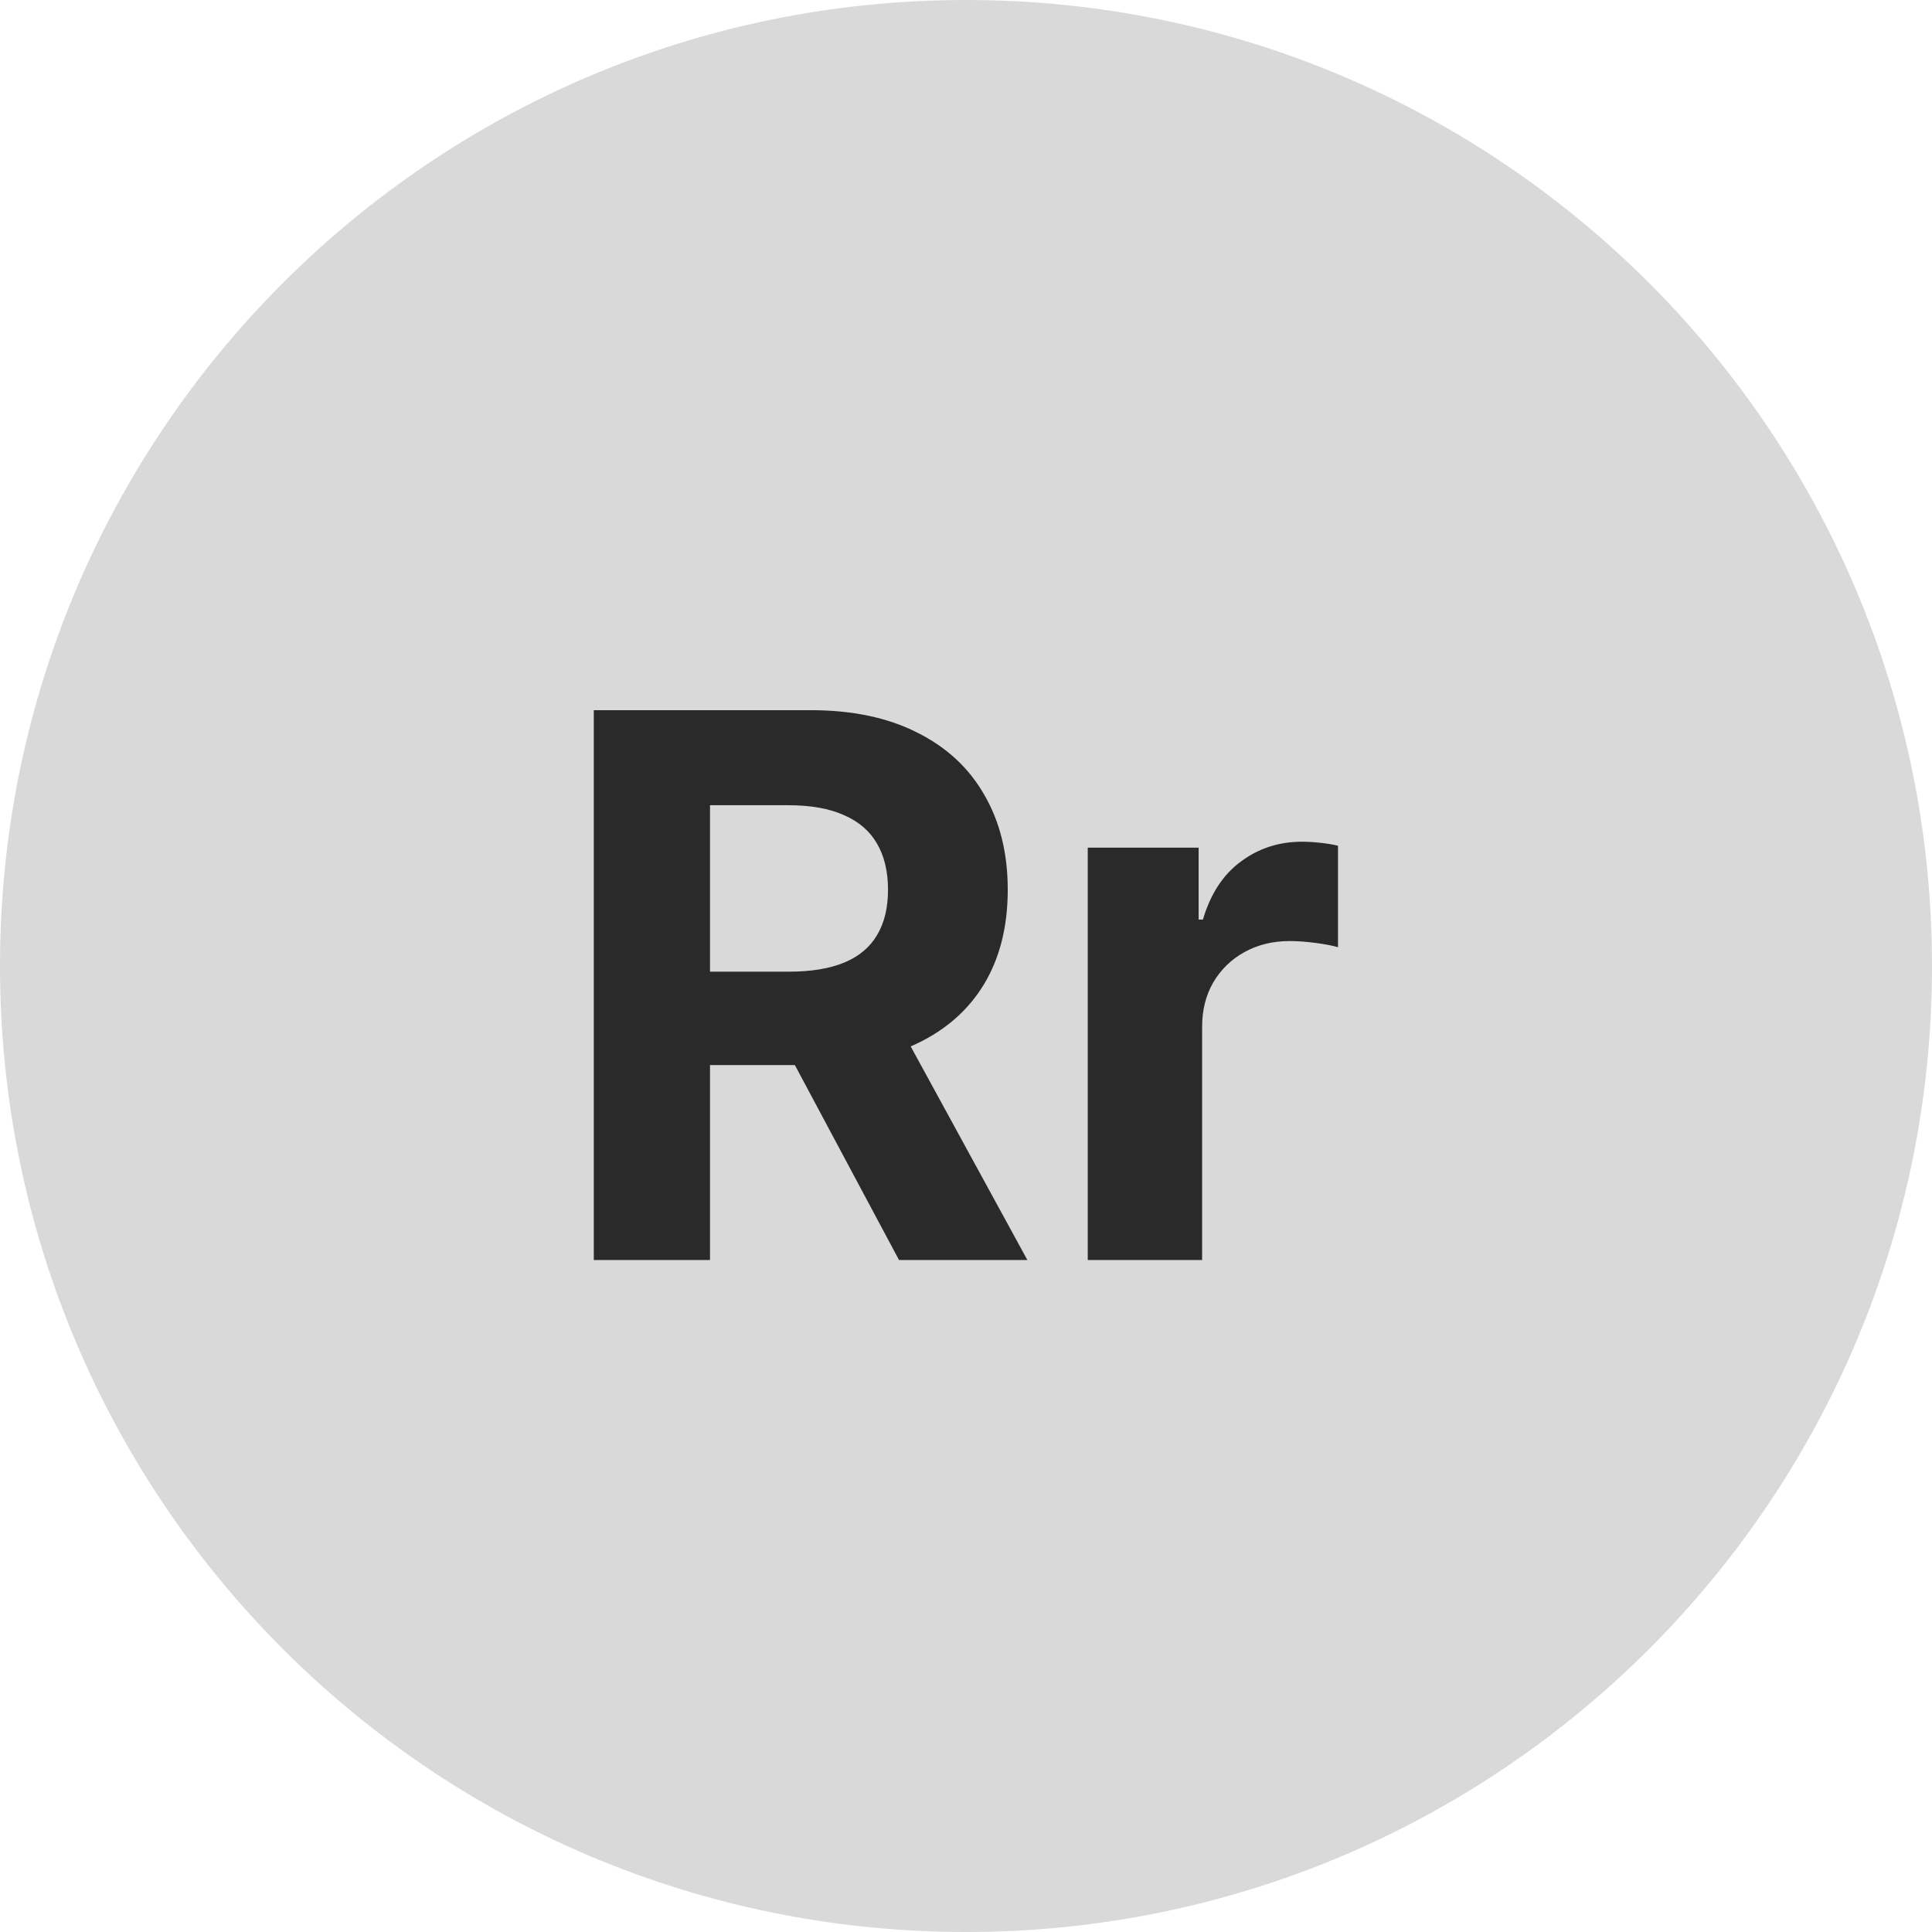
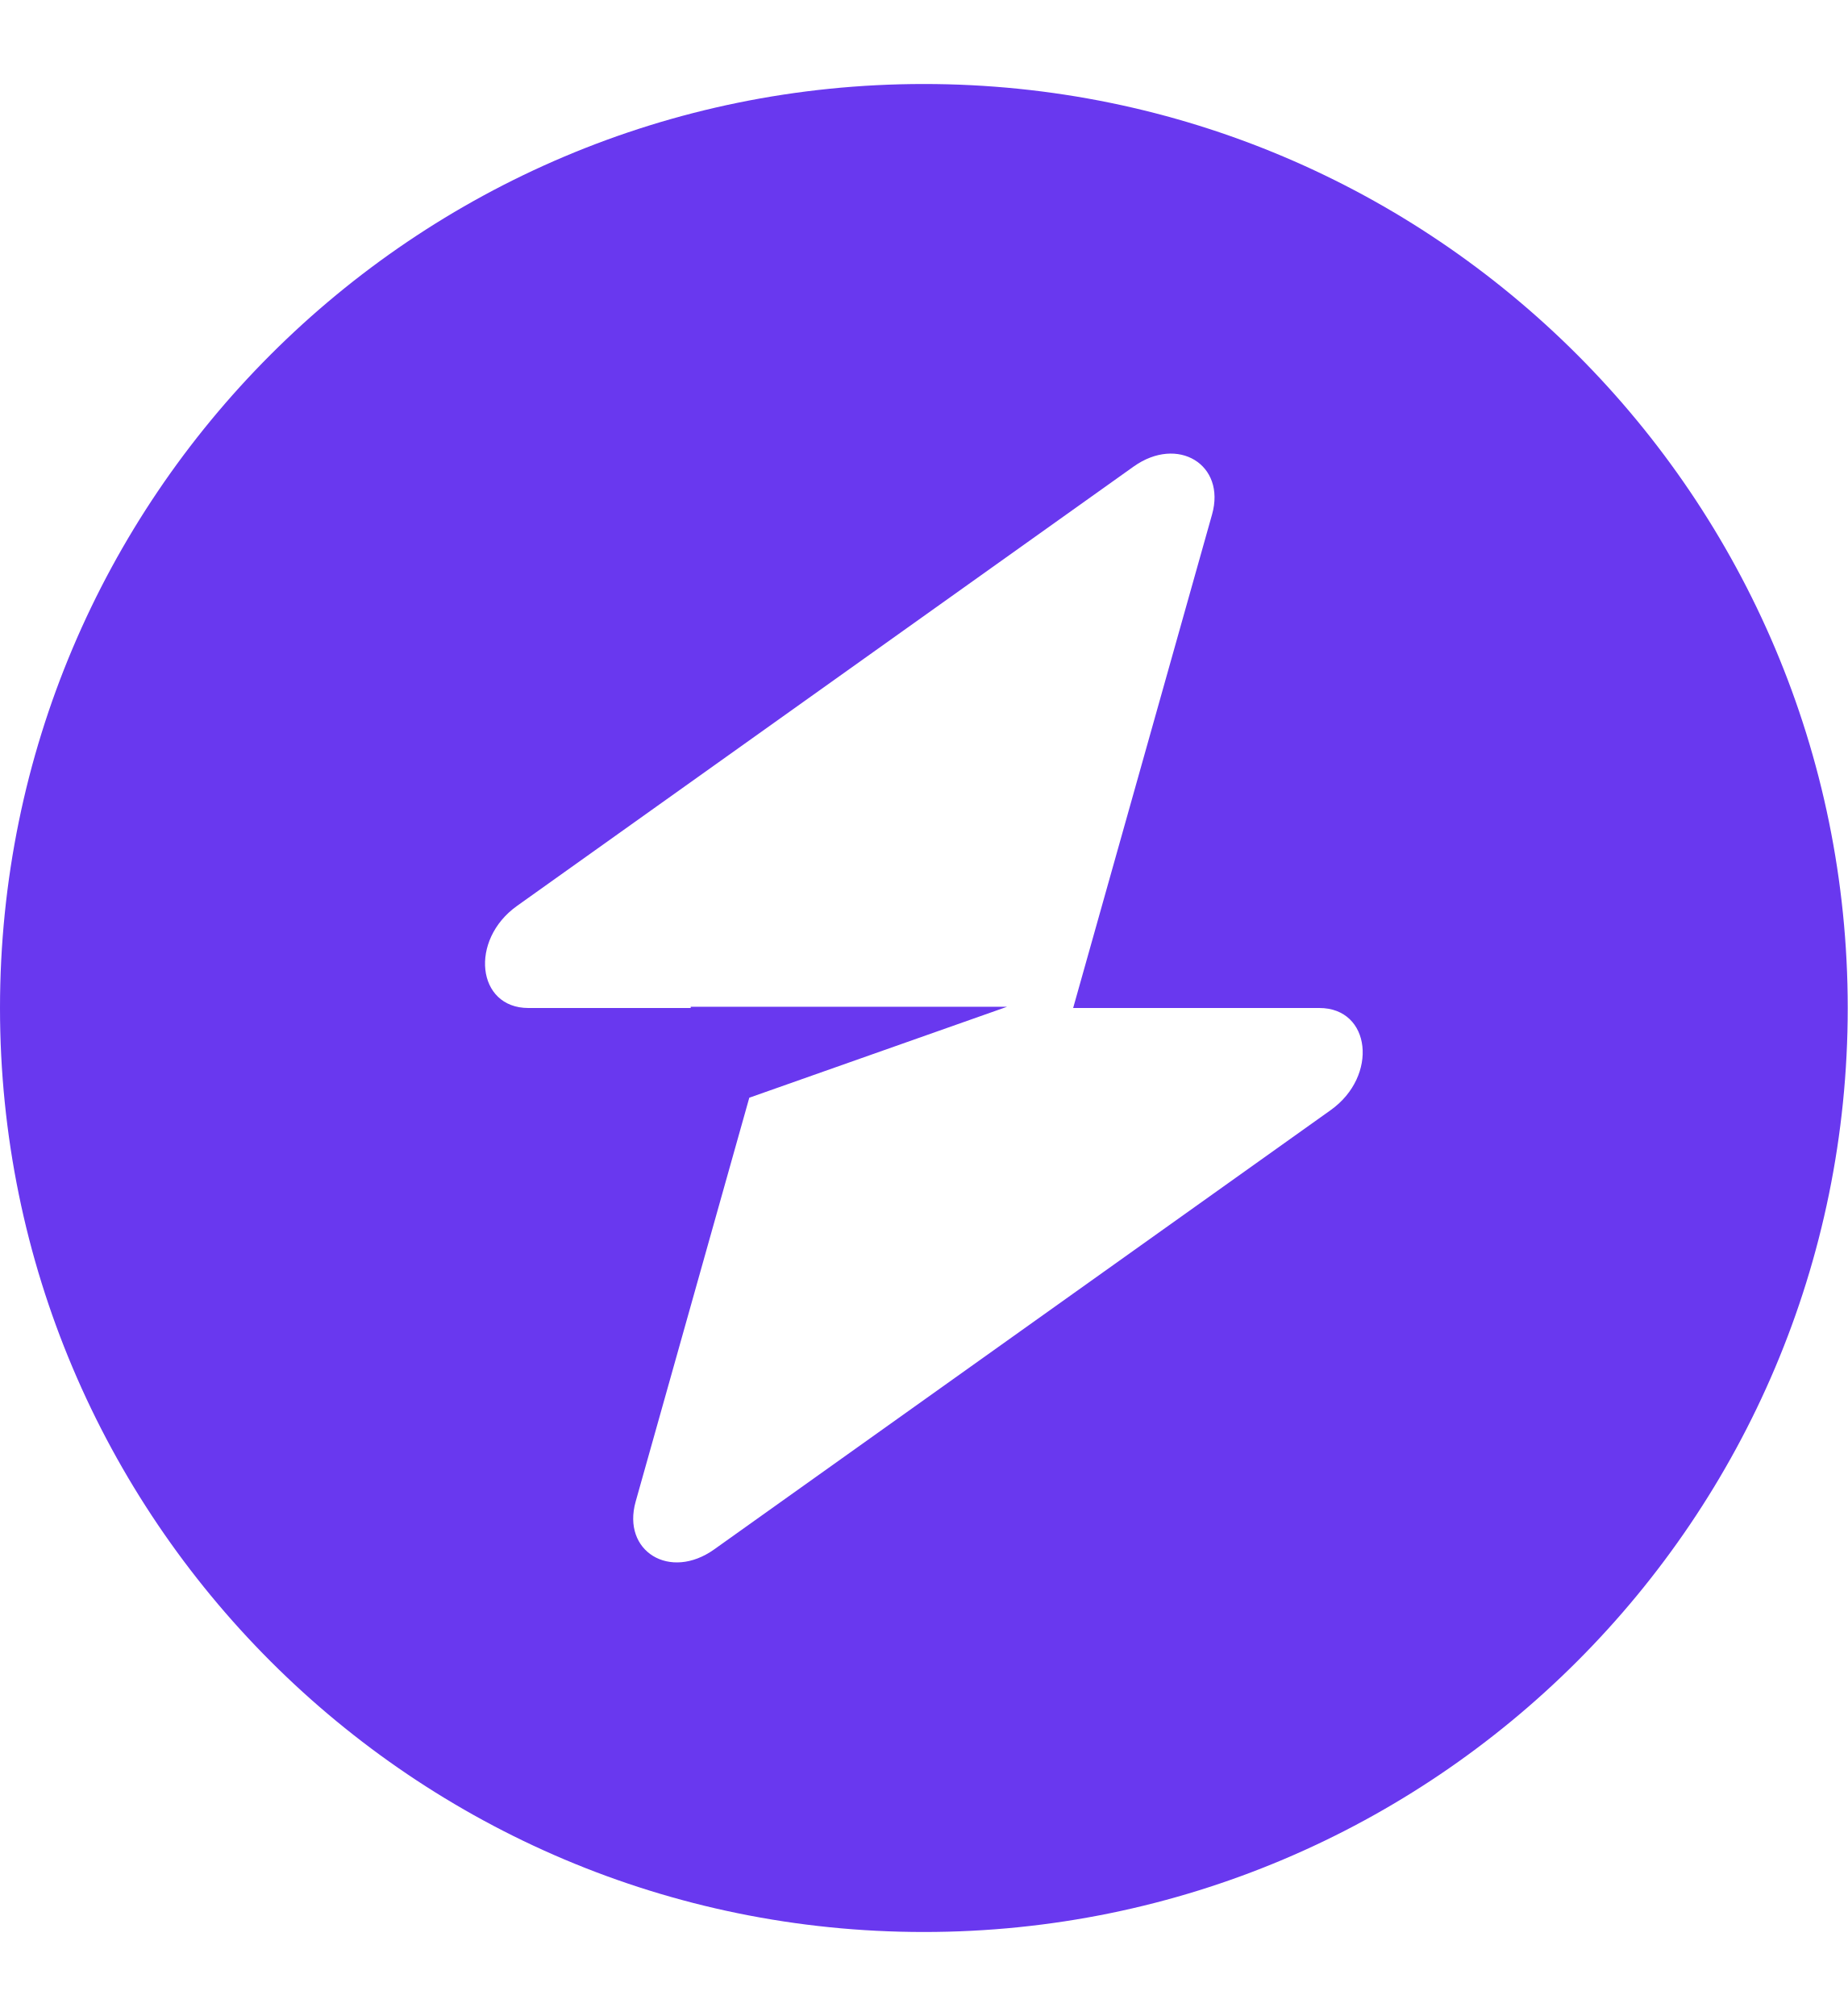
- <svg xmlns="http://www.w3.org/2000/svg" width="46" height="46" viewBox="0 0 46 46" fill="none">
-   <circle cx="23" cy="23" r="23" fill="#D9D9D9" />
-   <path d="M14.138 30V16.909H19.303C20.291 16.909 21.135 17.086 21.834 17.44C22.537 17.789 23.072 18.285 23.438 18.929C23.809 19.568 23.994 20.32 23.994 21.185C23.994 22.055 23.807 22.803 23.432 23.429C23.057 24.051 22.514 24.528 21.802 24.861C21.095 25.193 20.238 25.359 19.232 25.359H15.774V23.135H18.785C19.313 23.135 19.752 23.062 20.102 22.918C20.451 22.773 20.711 22.555 20.881 22.266C21.056 21.976 21.143 21.616 21.143 21.185C21.143 20.751 21.056 20.384 20.881 20.086C20.711 19.788 20.449 19.562 20.095 19.408C19.746 19.251 19.305 19.172 18.772 19.172H16.905V30H14.138ZM21.207 24.043L24.461 30H21.405L18.222 24.043H21.207ZM25.899 30V20.182H28.539V21.895H28.641C28.82 21.285 29.121 20.825 29.543 20.514C29.965 20.199 30.45 20.041 31 20.041C31.136 20.041 31.283 20.05 31.441 20.067C31.599 20.084 31.737 20.107 31.857 20.137V22.553C31.729 22.515 31.552 22.481 31.326 22.451C31.1 22.421 30.893 22.406 30.706 22.406C30.305 22.406 29.947 22.494 29.632 22.668C29.321 22.839 29.074 23.077 28.891 23.384C28.712 23.691 28.622 24.045 28.622 24.445V30H25.899Z" fill="#2A2A2A" />
+ <svg xmlns="http://www.w3.org/2000/svg" width="44" height="48" viewBox="0 0 44 48" fill="none">
+   <path fill-rule="evenodd" clip-rule="evenodd" d="M22 46C34.15 46 44 36.15 44 24C44 11.85 34.15 2 22 2C9.85 2 0 11.85 0 24C0 36.15 9.85 46 22 46ZM28.863 12.248C29.197 11.062 28.046 10.36 26.994 11.109L12.312 21.569C11.172 22.381 11.351 24 12.582 24H16.448V23.97H23.983L17.843 26.136L15.137 35.752C14.803 36.938 15.954 37.64 17.006 36.891L31.688 26.431C32.828 25.619 32.649 24 31.418 24H25.555L28.863 12.248Z" fill="#6938EF" />
</svg>
